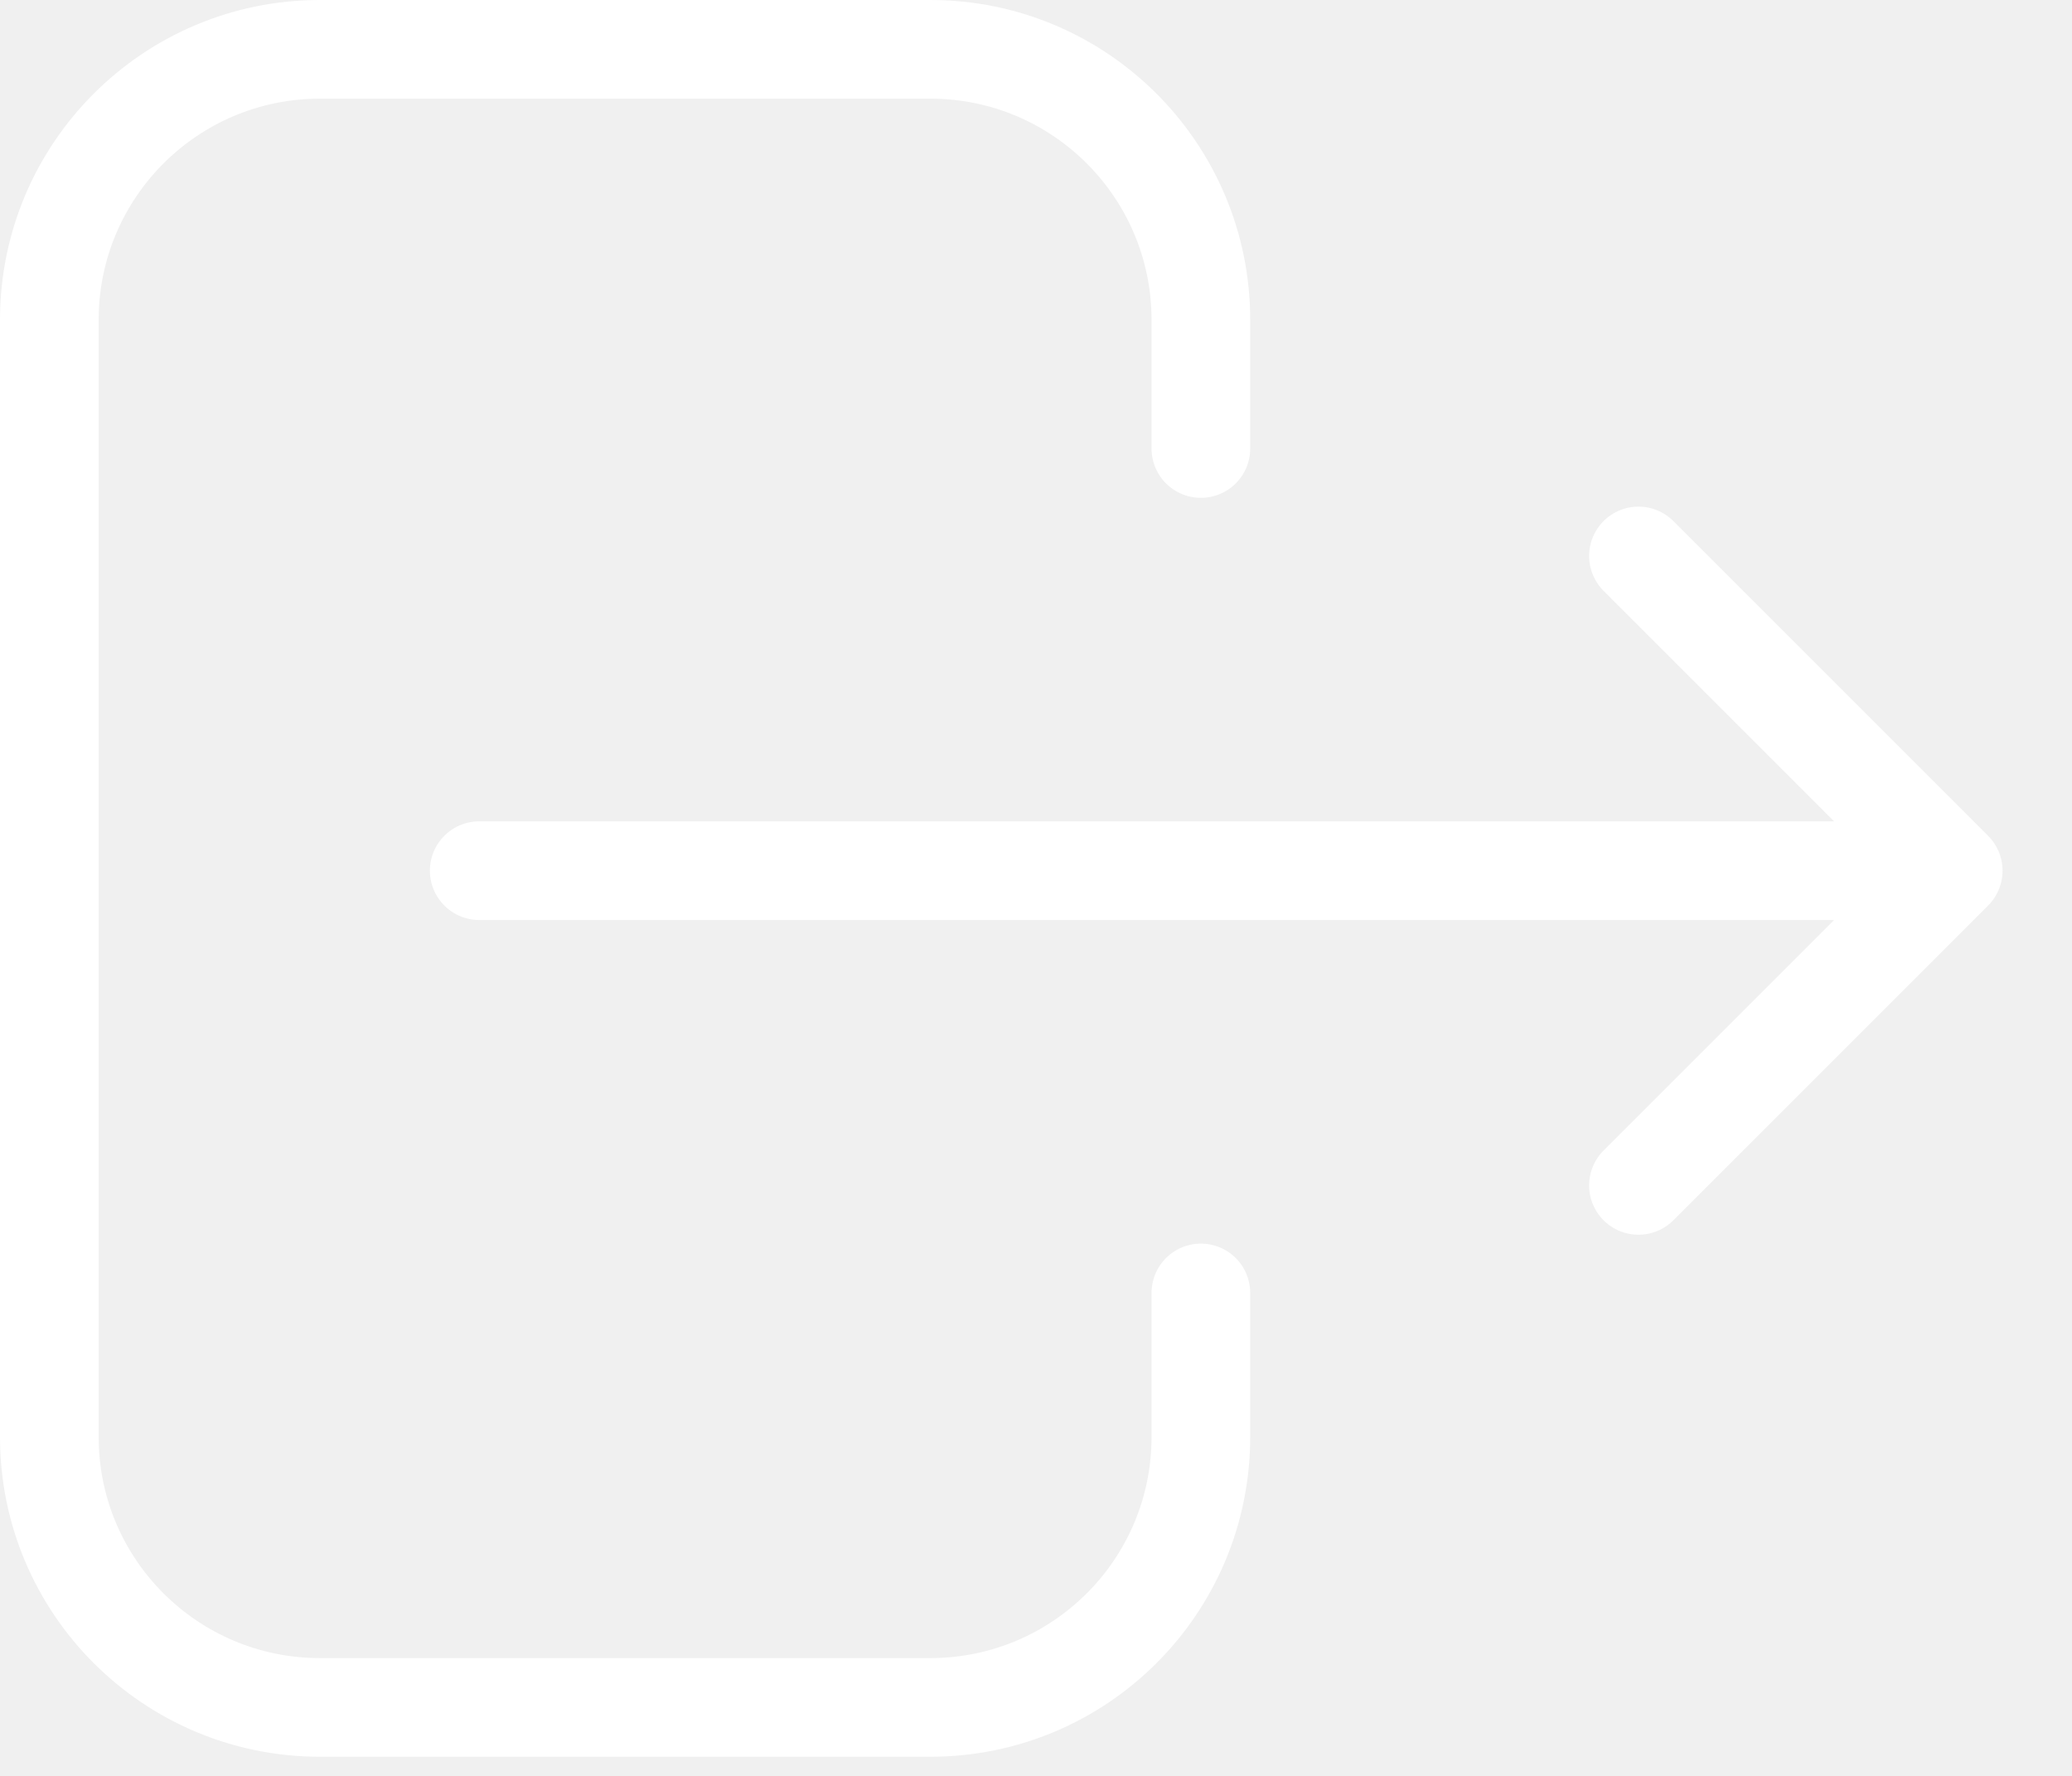
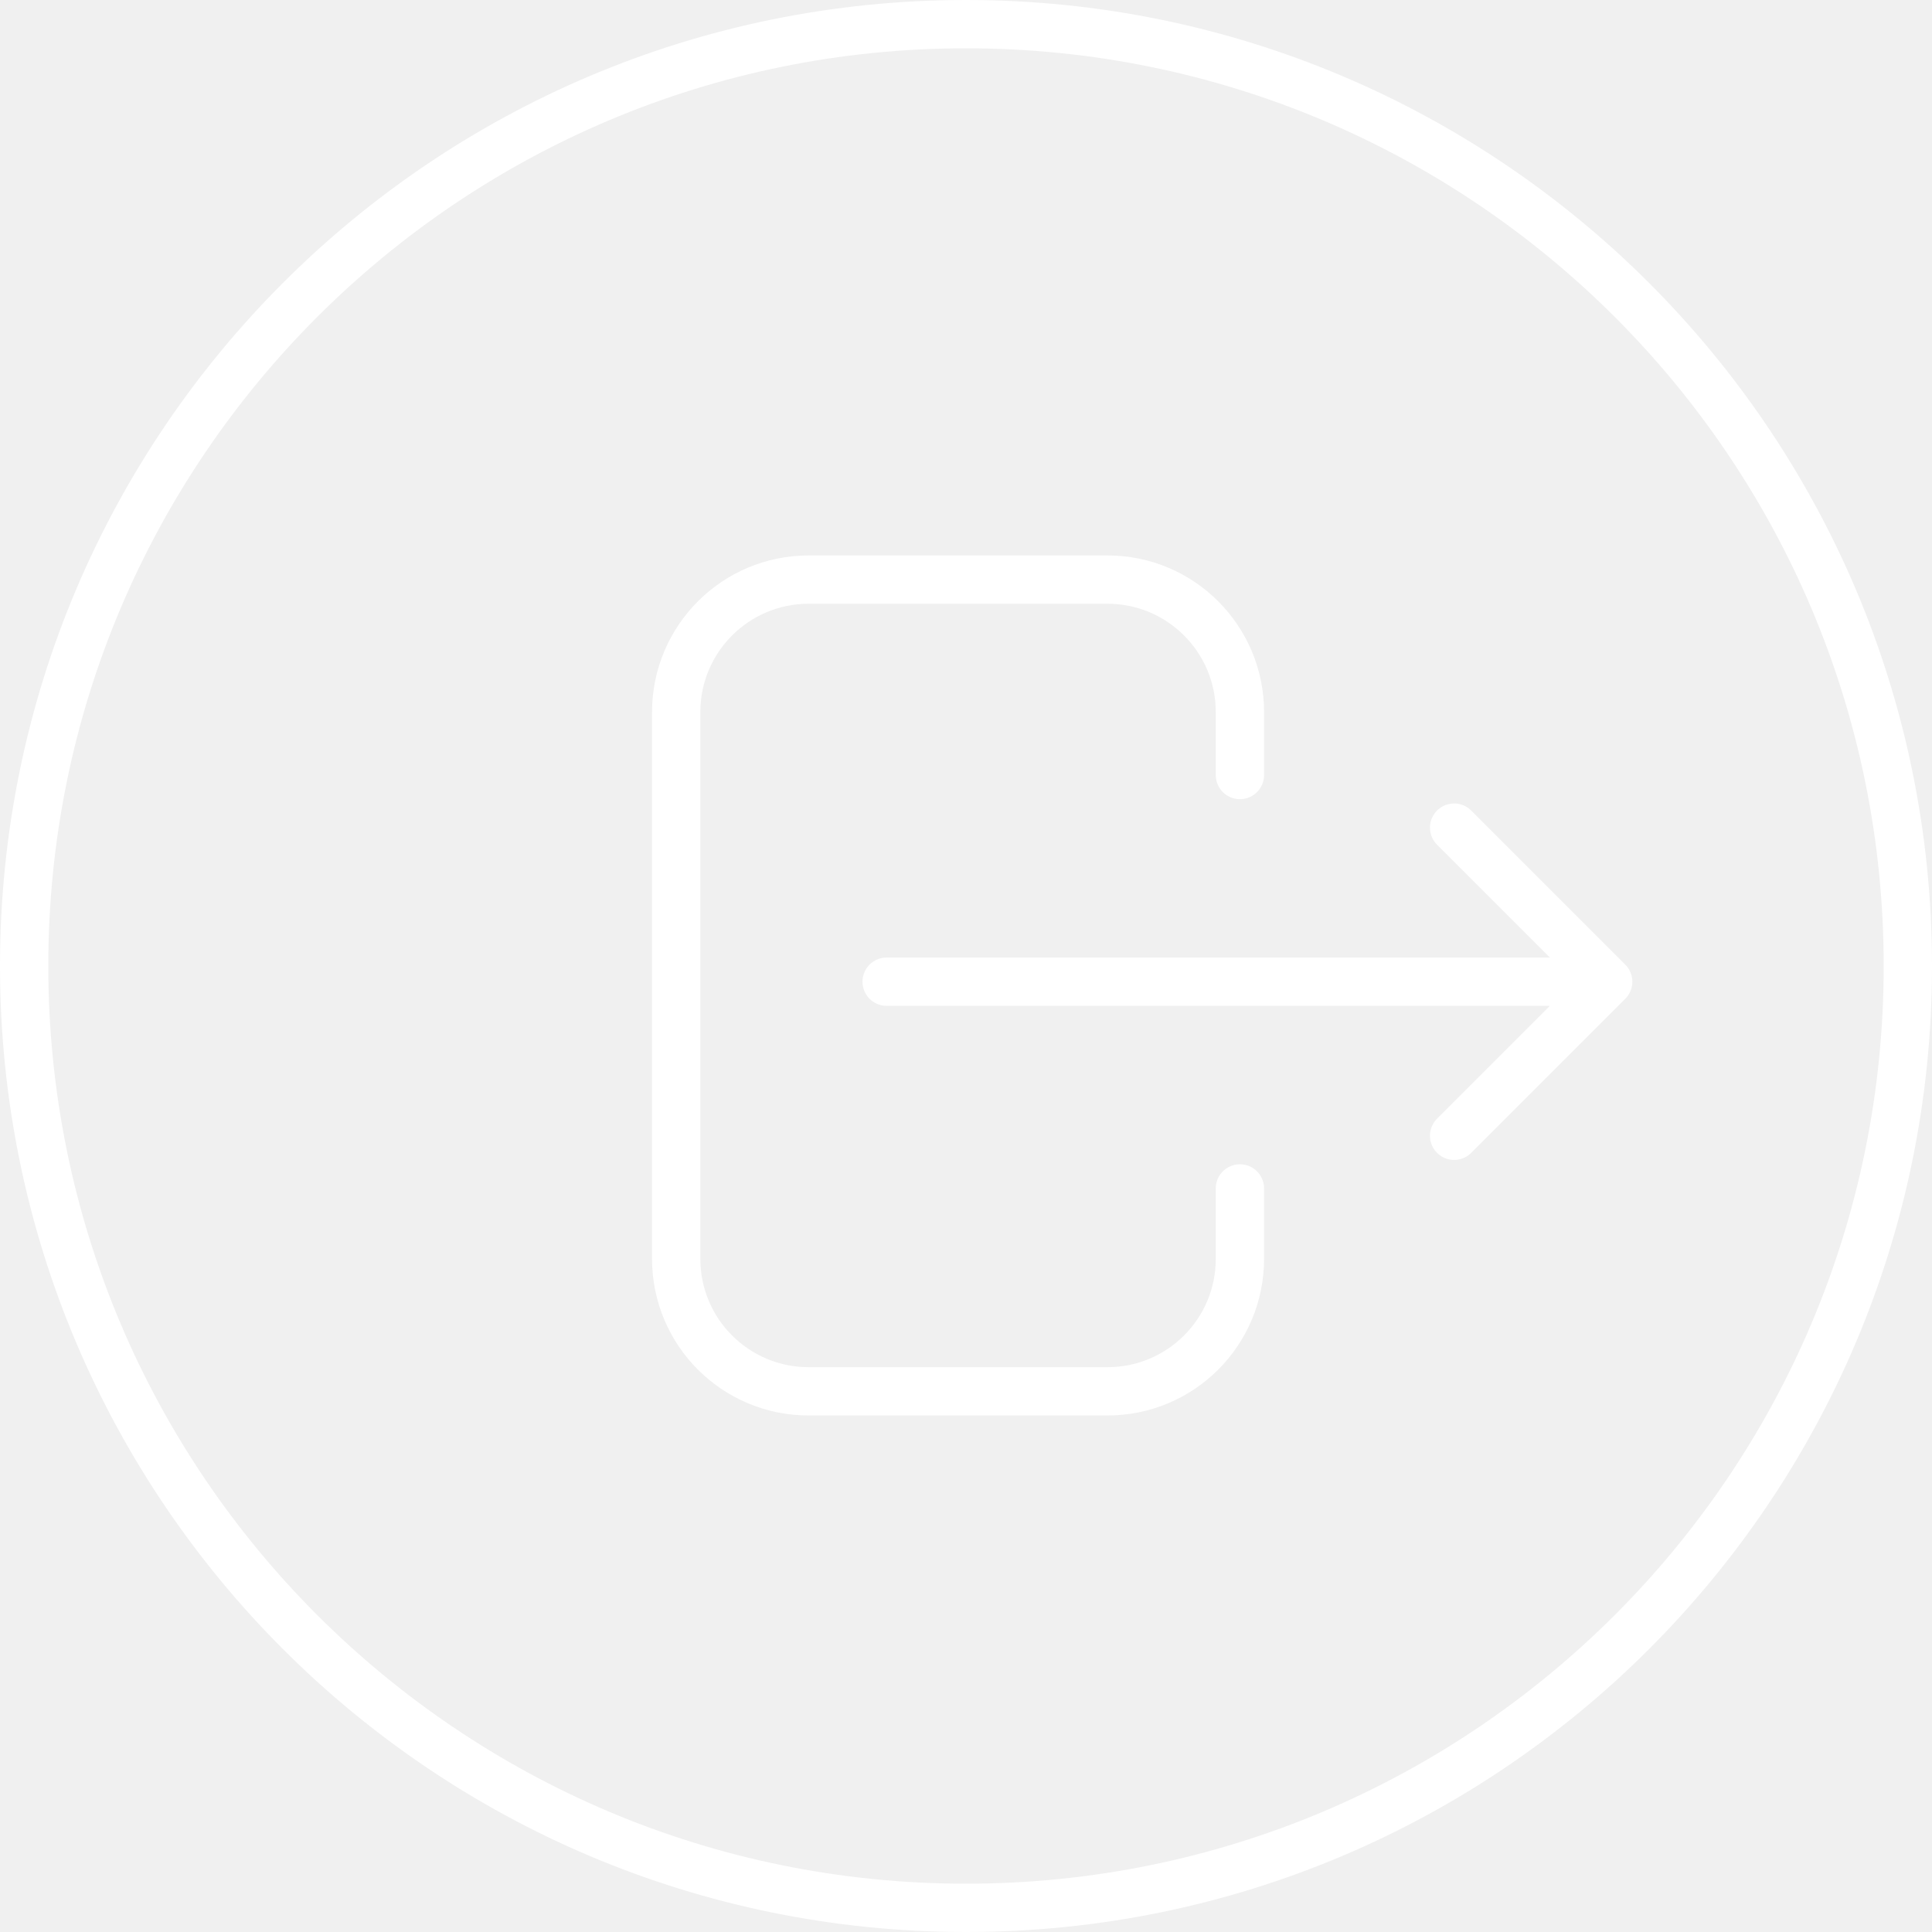
- <svg xmlns="http://www.w3.org/2000/svg" width="21" height="18" viewBox="0 0 21 18" fill="none">
-   <path d="M12.171 4.546V3.242C12.171 1.728 10.944 0.5 9.429 0.5H3.242C1.728 0.5 0.5 1.728 0.5 3.242V14.565C0.5 16.079 1.728 17.306 3.242 17.306H9.429C10.944 17.306 12.171 16.079 12.171 14.565V13.105M4.857 8.825H19.796M19.796 8.825L16.606 12.015M19.796 8.825L16.606 5.635" stroke="white" stroke-linecap="round" stroke-linejoin="round" />
+ <svg xmlns="http://www.w3.org/2000/svg" width="40" height="40" viewBox="0 0 40 40" fill="none">
+   <path d="M25.671 16.046V14.742C25.671 13.228 24.444 12 22.929 12H16.742C15.228 12 14 13.228 14 14.742V26.064C14 27.579 15.228 28.806 16.742 28.806H22.929C24.444 28.806 25.671 27.579 25.671 26.064V24.605M18.357 20.325H33.296M30.106 17.135L33.296 20.325L30.106 23.515" stroke="white" stroke-linecap="round" stroke-linejoin="round" />
+   <circle cx="20" cy="20" r="19.5" stroke="white" />
</svg>
